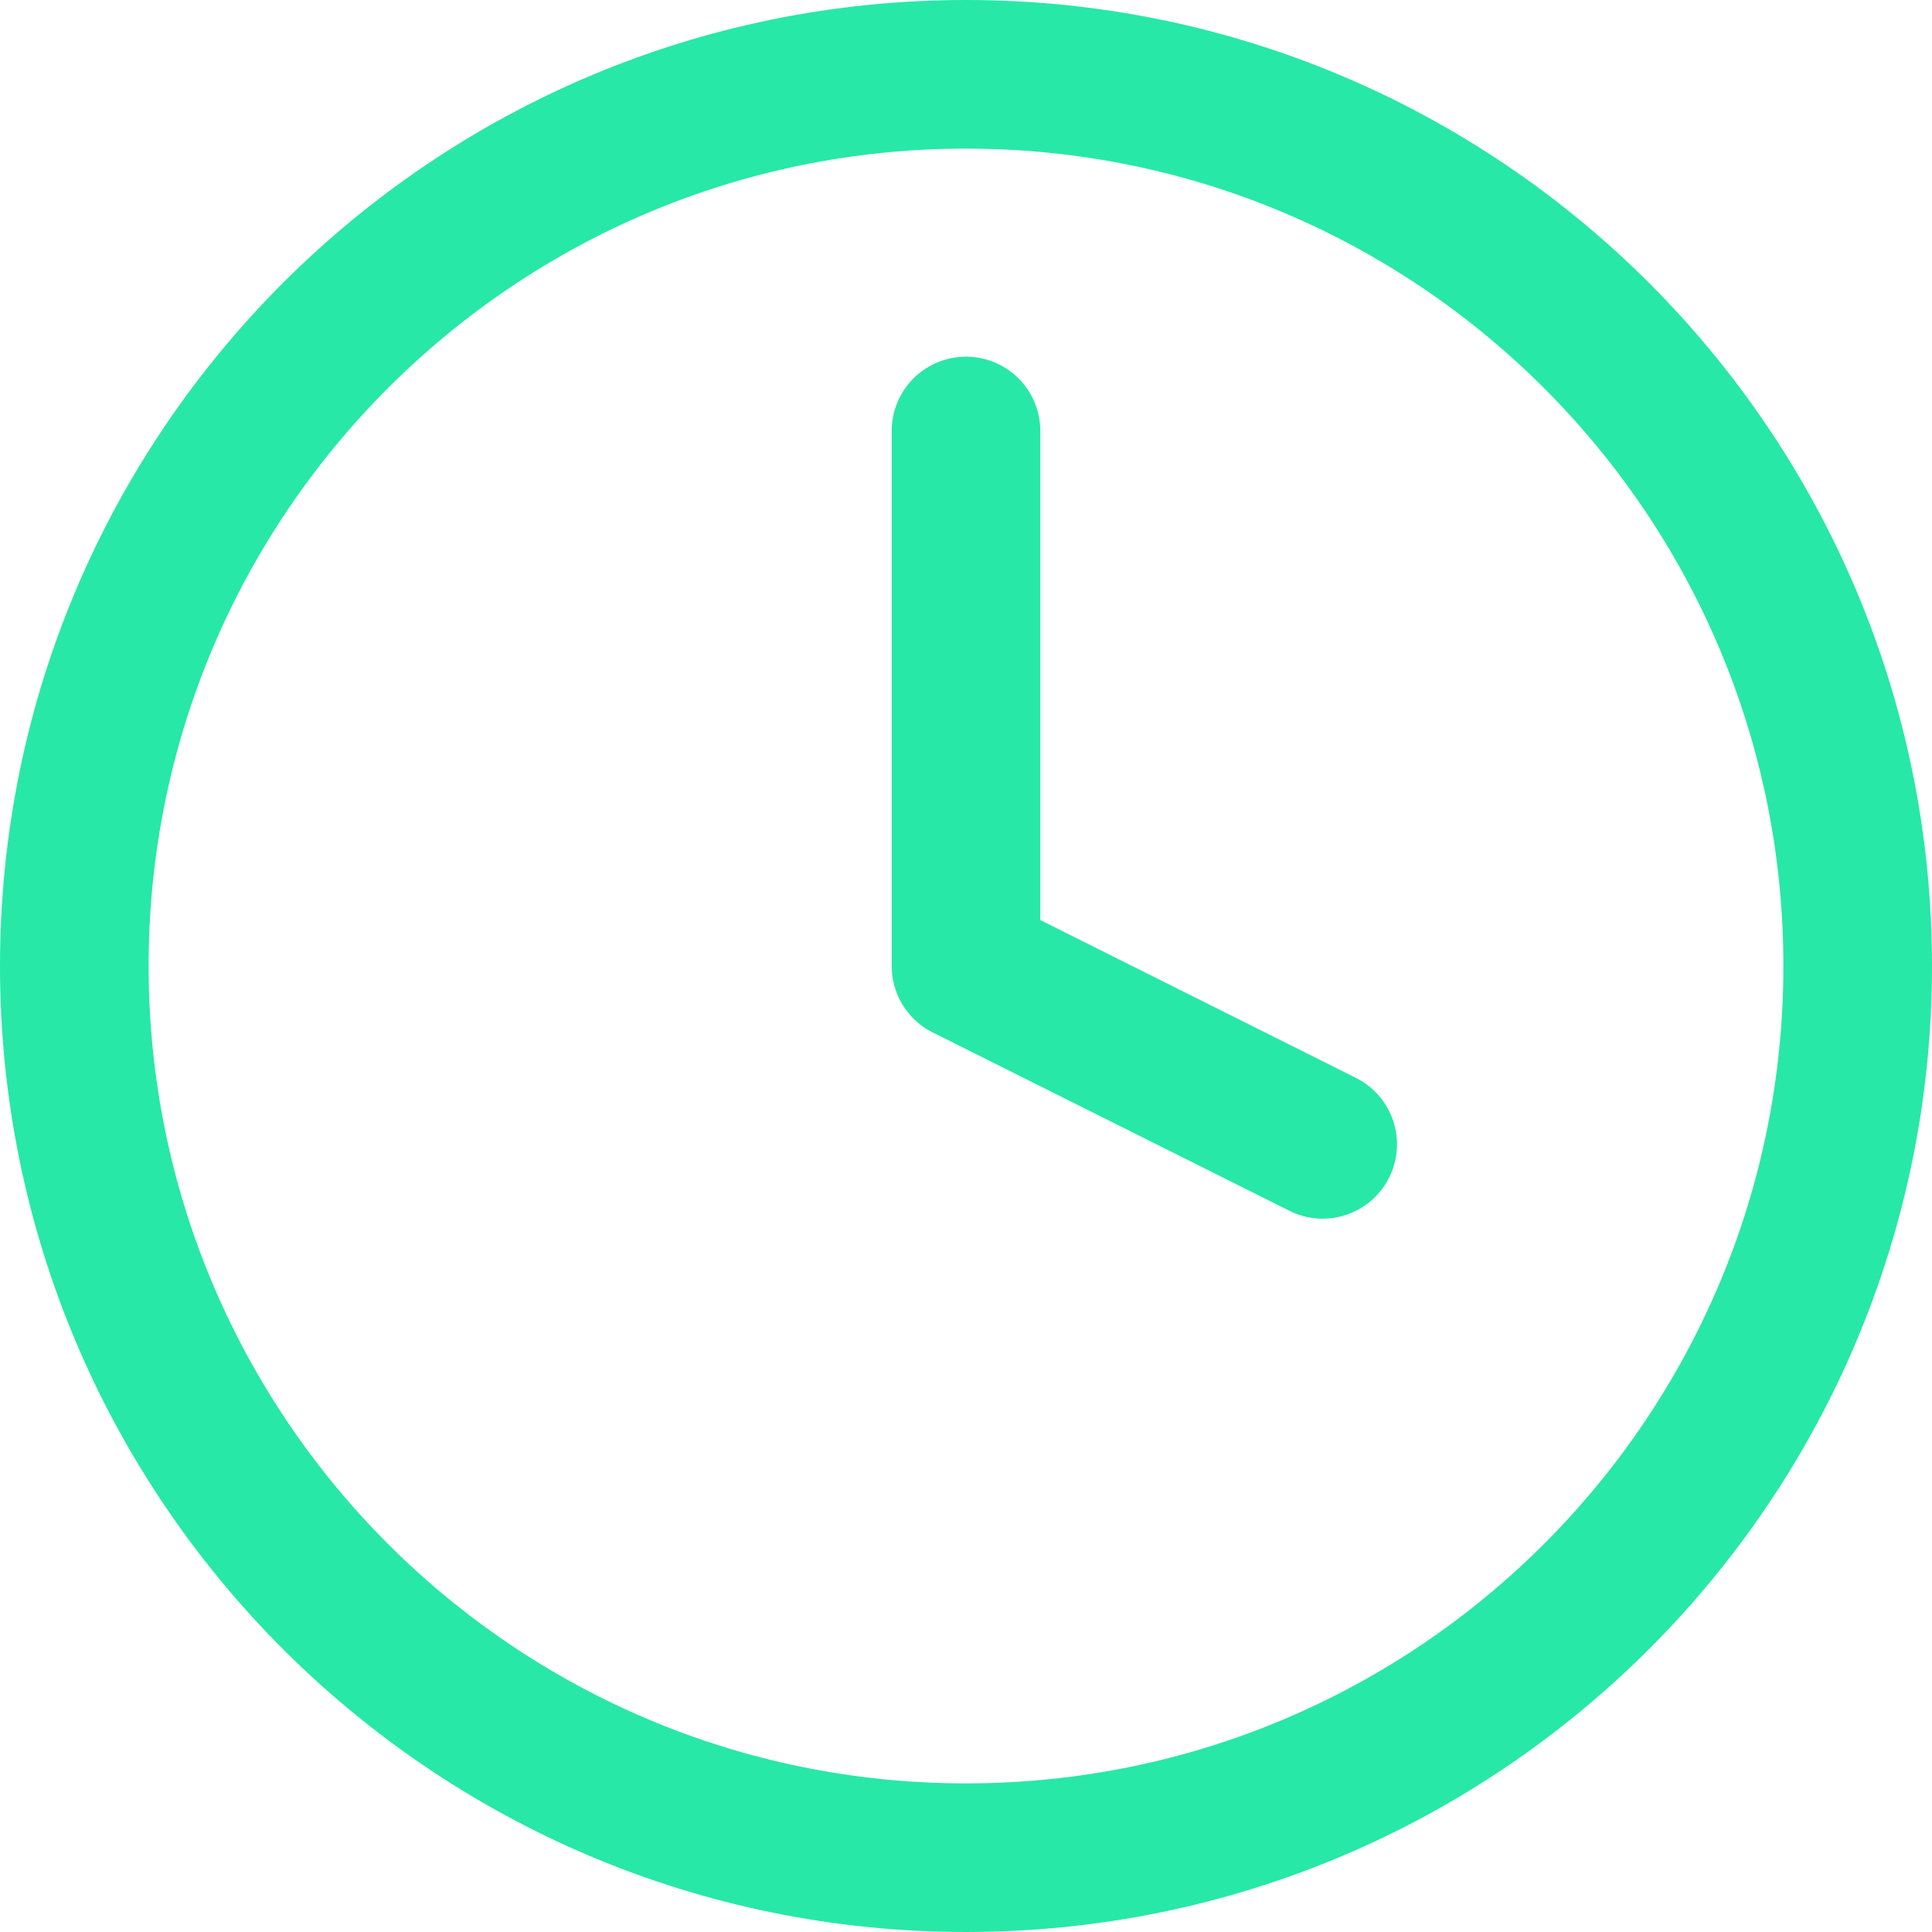
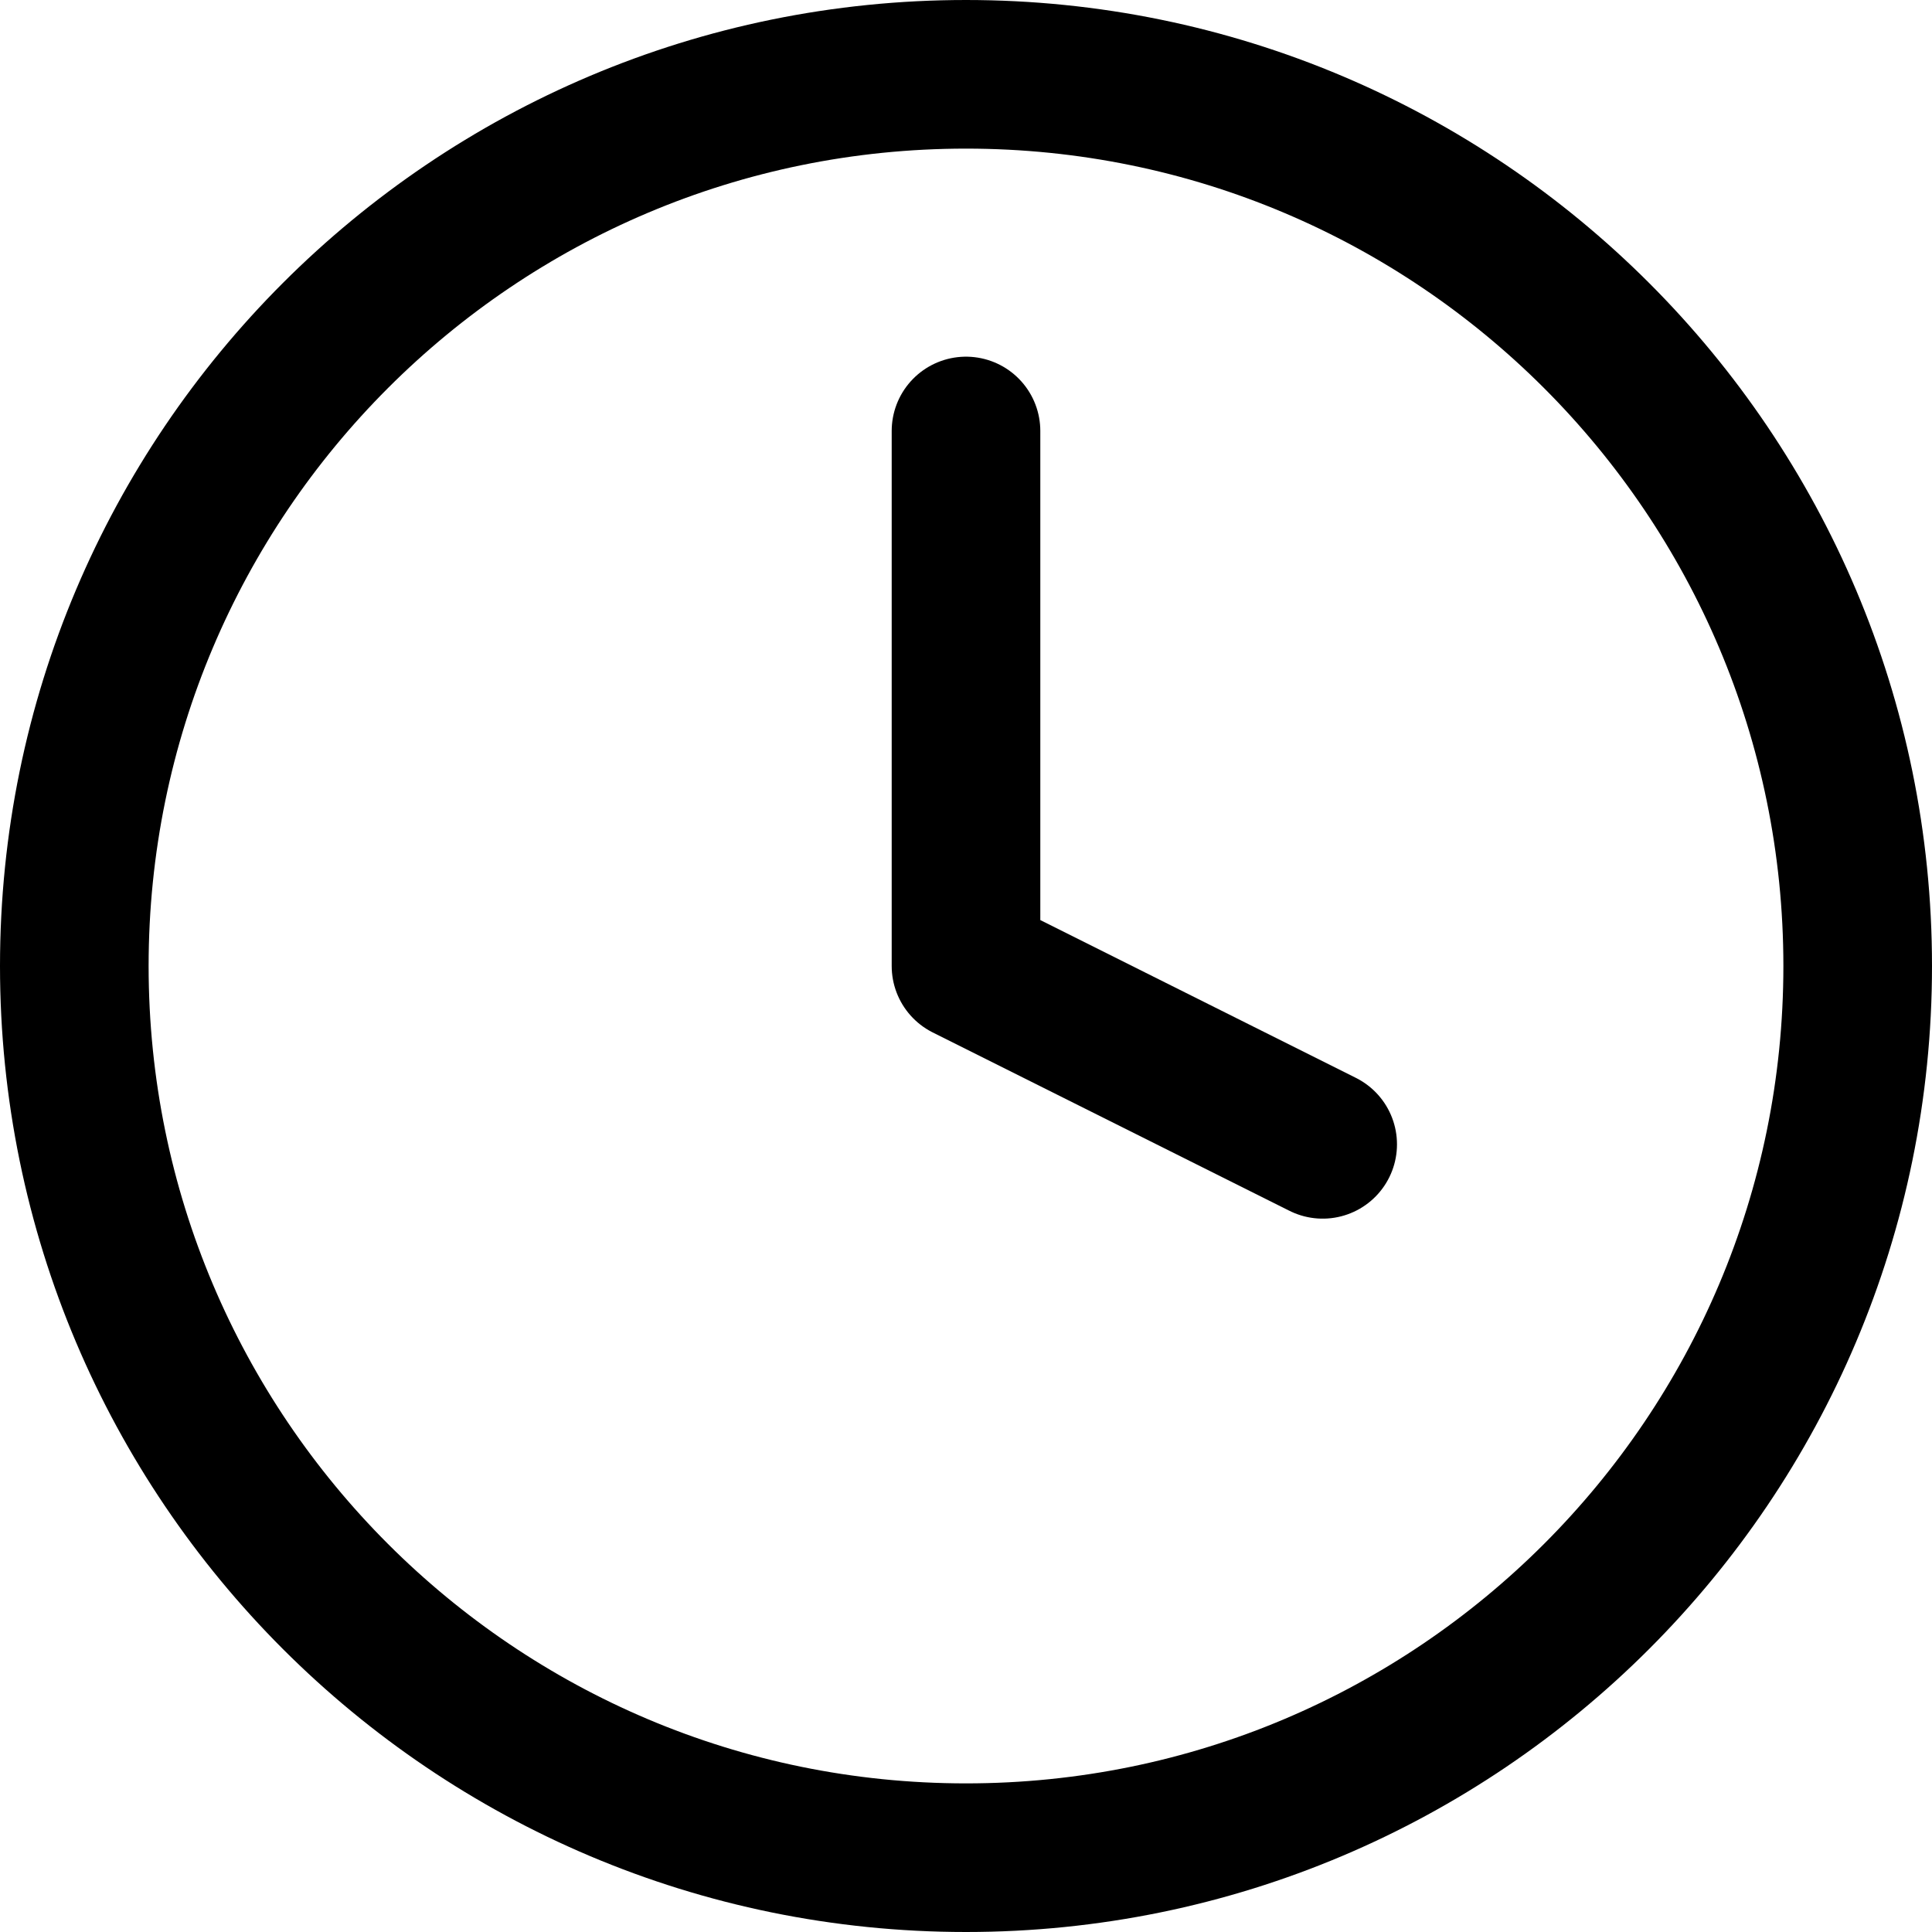
<svg xmlns="http://www.w3.org/2000/svg" width="26" height="26" viewBox="0 0 26 26">
  <g id="Icon_feather-clock" data-name="Icon feather-clock" transform="translate(-2 -2)">
-     <path id="Path_1542" data-name="Path 1542" d="M27,15A12,12,0,1,1,15,3,12,12,0,0,1,27,15Z" fill="none" stroke="#27e8a7" stroke-linecap="round" stroke-linejoin="round" stroke-width="2" />
-     <path id="Path_1543" data-name="Path 1543" d="M18,9v7.2l4.8,2.4" transform="translate(-3 -1.2)" fill="none" stroke="#27e8a7" stroke-linecap="round" stroke-linejoin="round" stroke-width="2" />
+     <path id="Path_1542" data-name="Path 1542" d="M27,15A12,12,0,1,1,15,3,12,12,0,0,1,27,15Z" fill="none" stroke="currentColor" stroke-linecap="round" stroke-linejoin="round" stroke-width="2" />
+     <path id="Path_1543" data-name="Path 1543" d="M18,9v7.2l4.8,2.4" transform="translate(-3 -1.2)" fill="none" stroke="currentColor" stroke-linecap="round" stroke-linejoin="round" stroke-width="2" />
  </g>
</svg>
